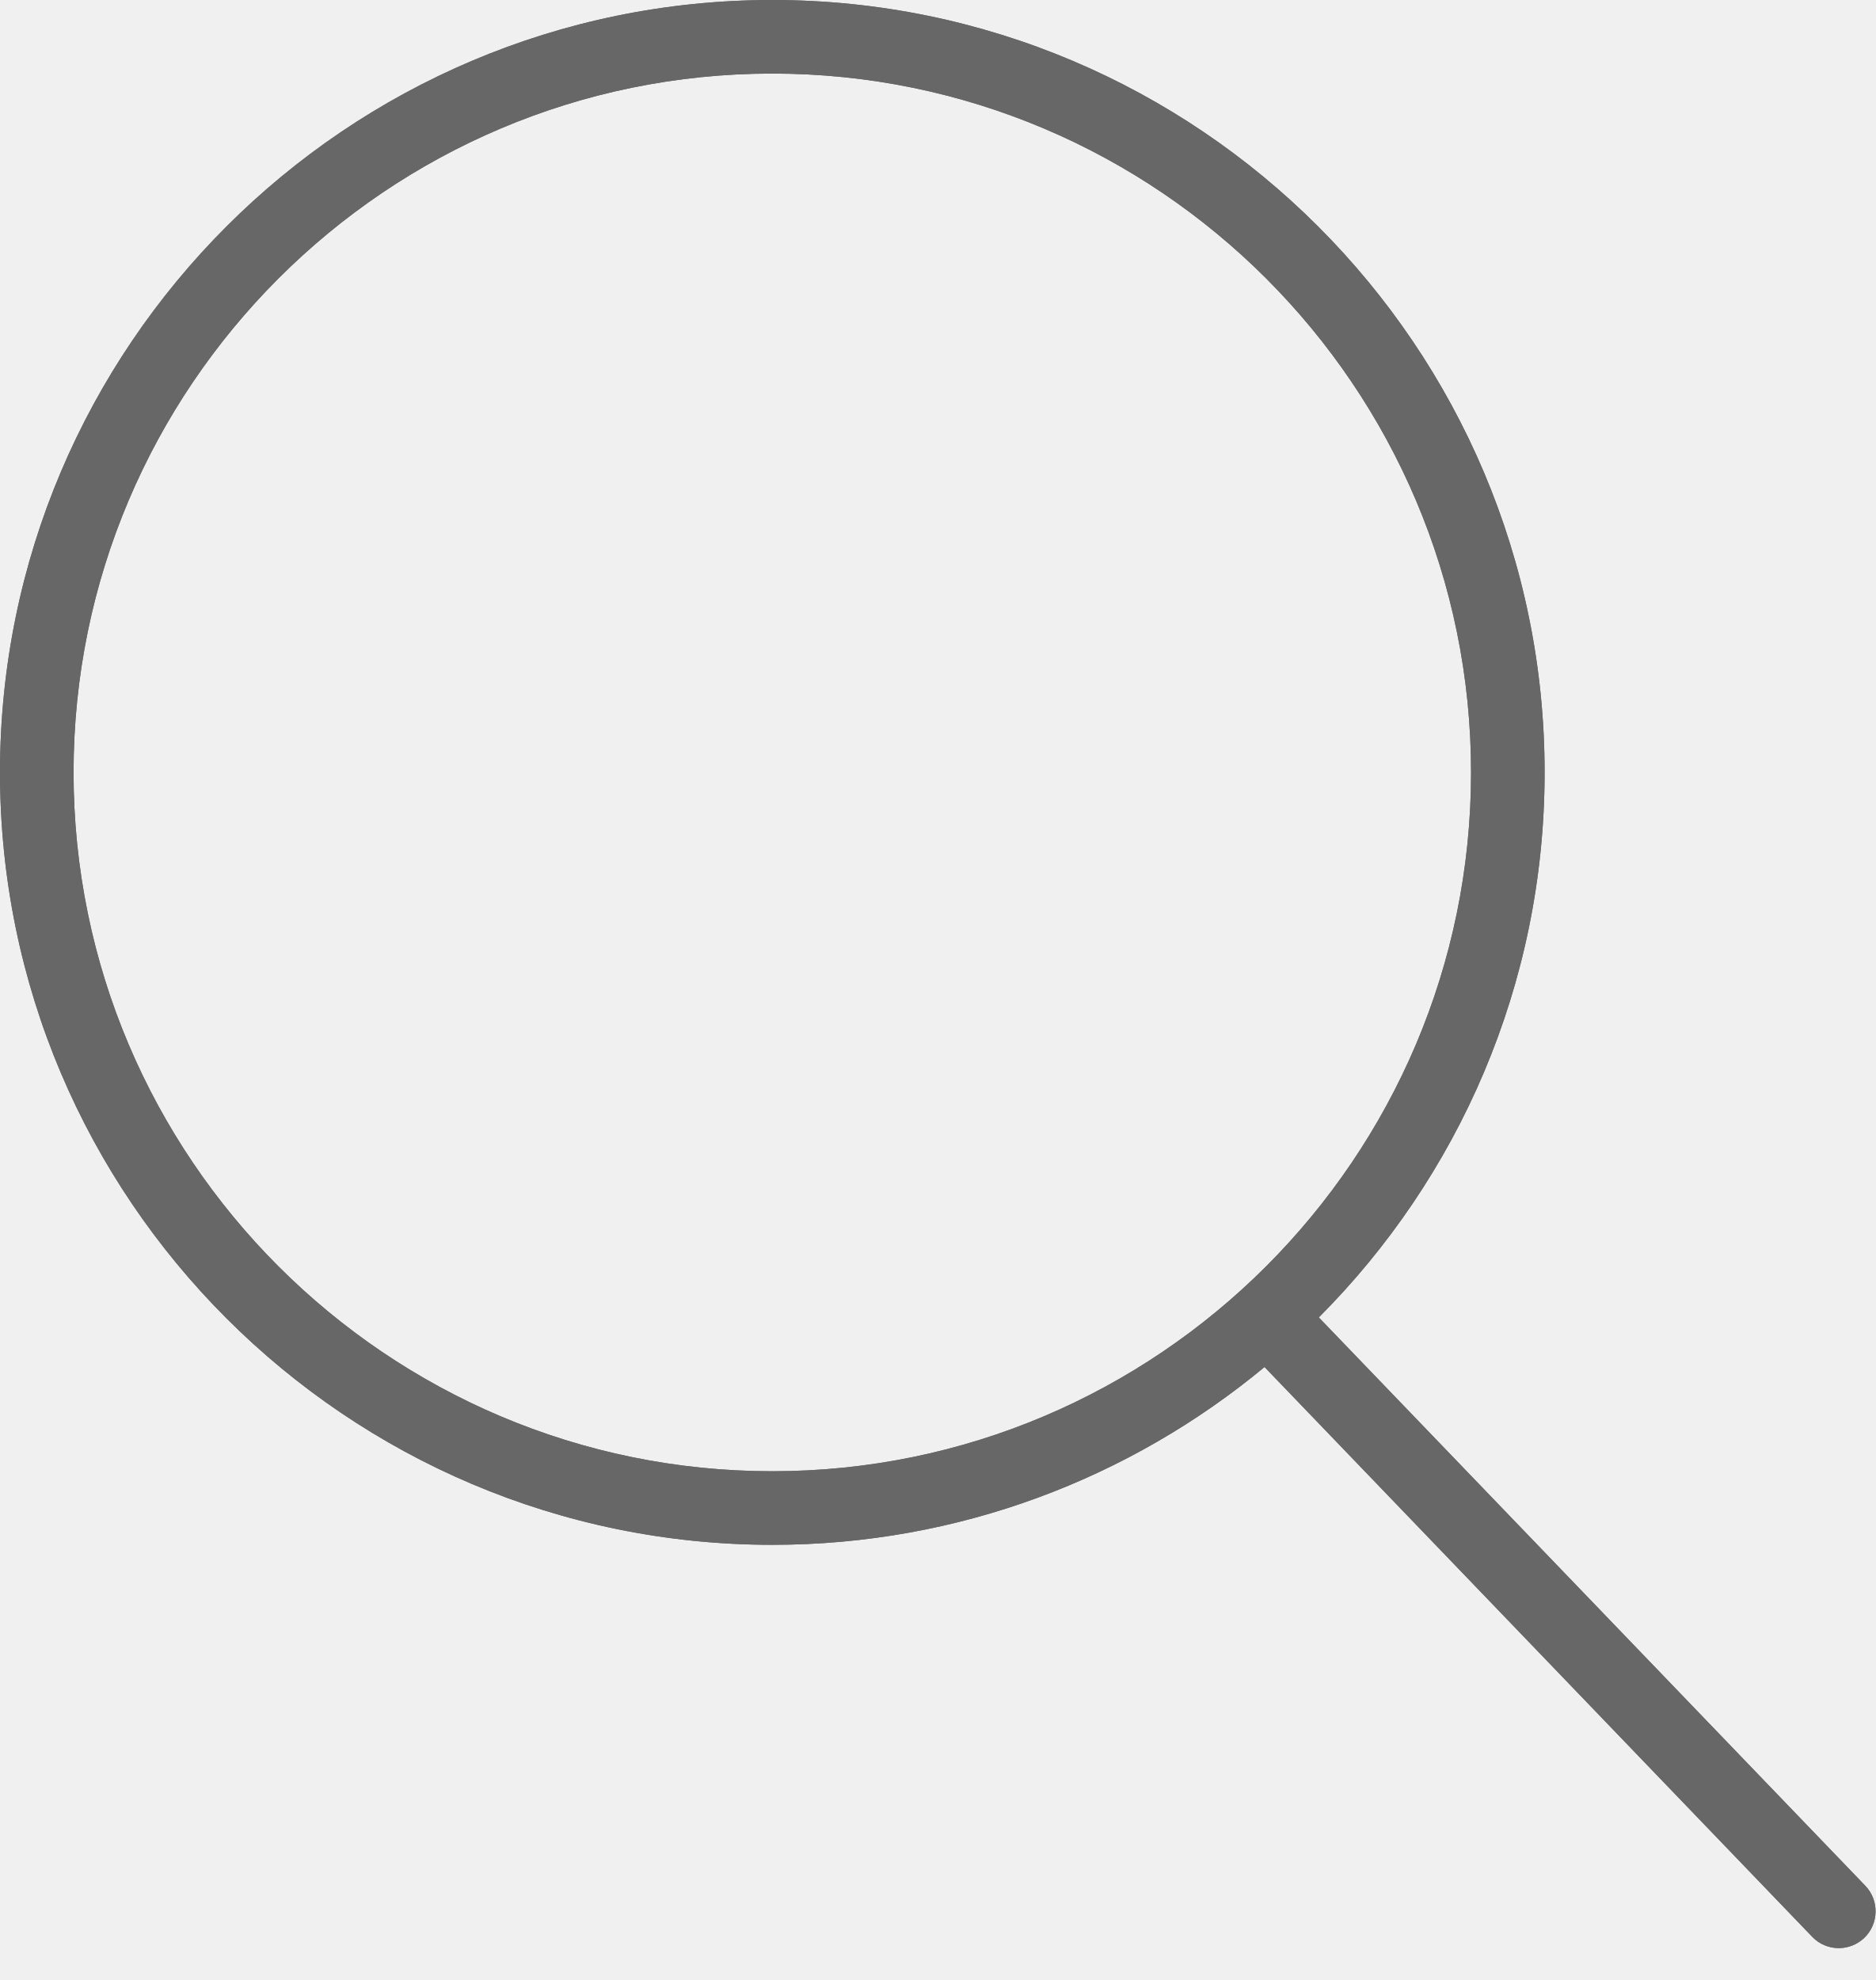
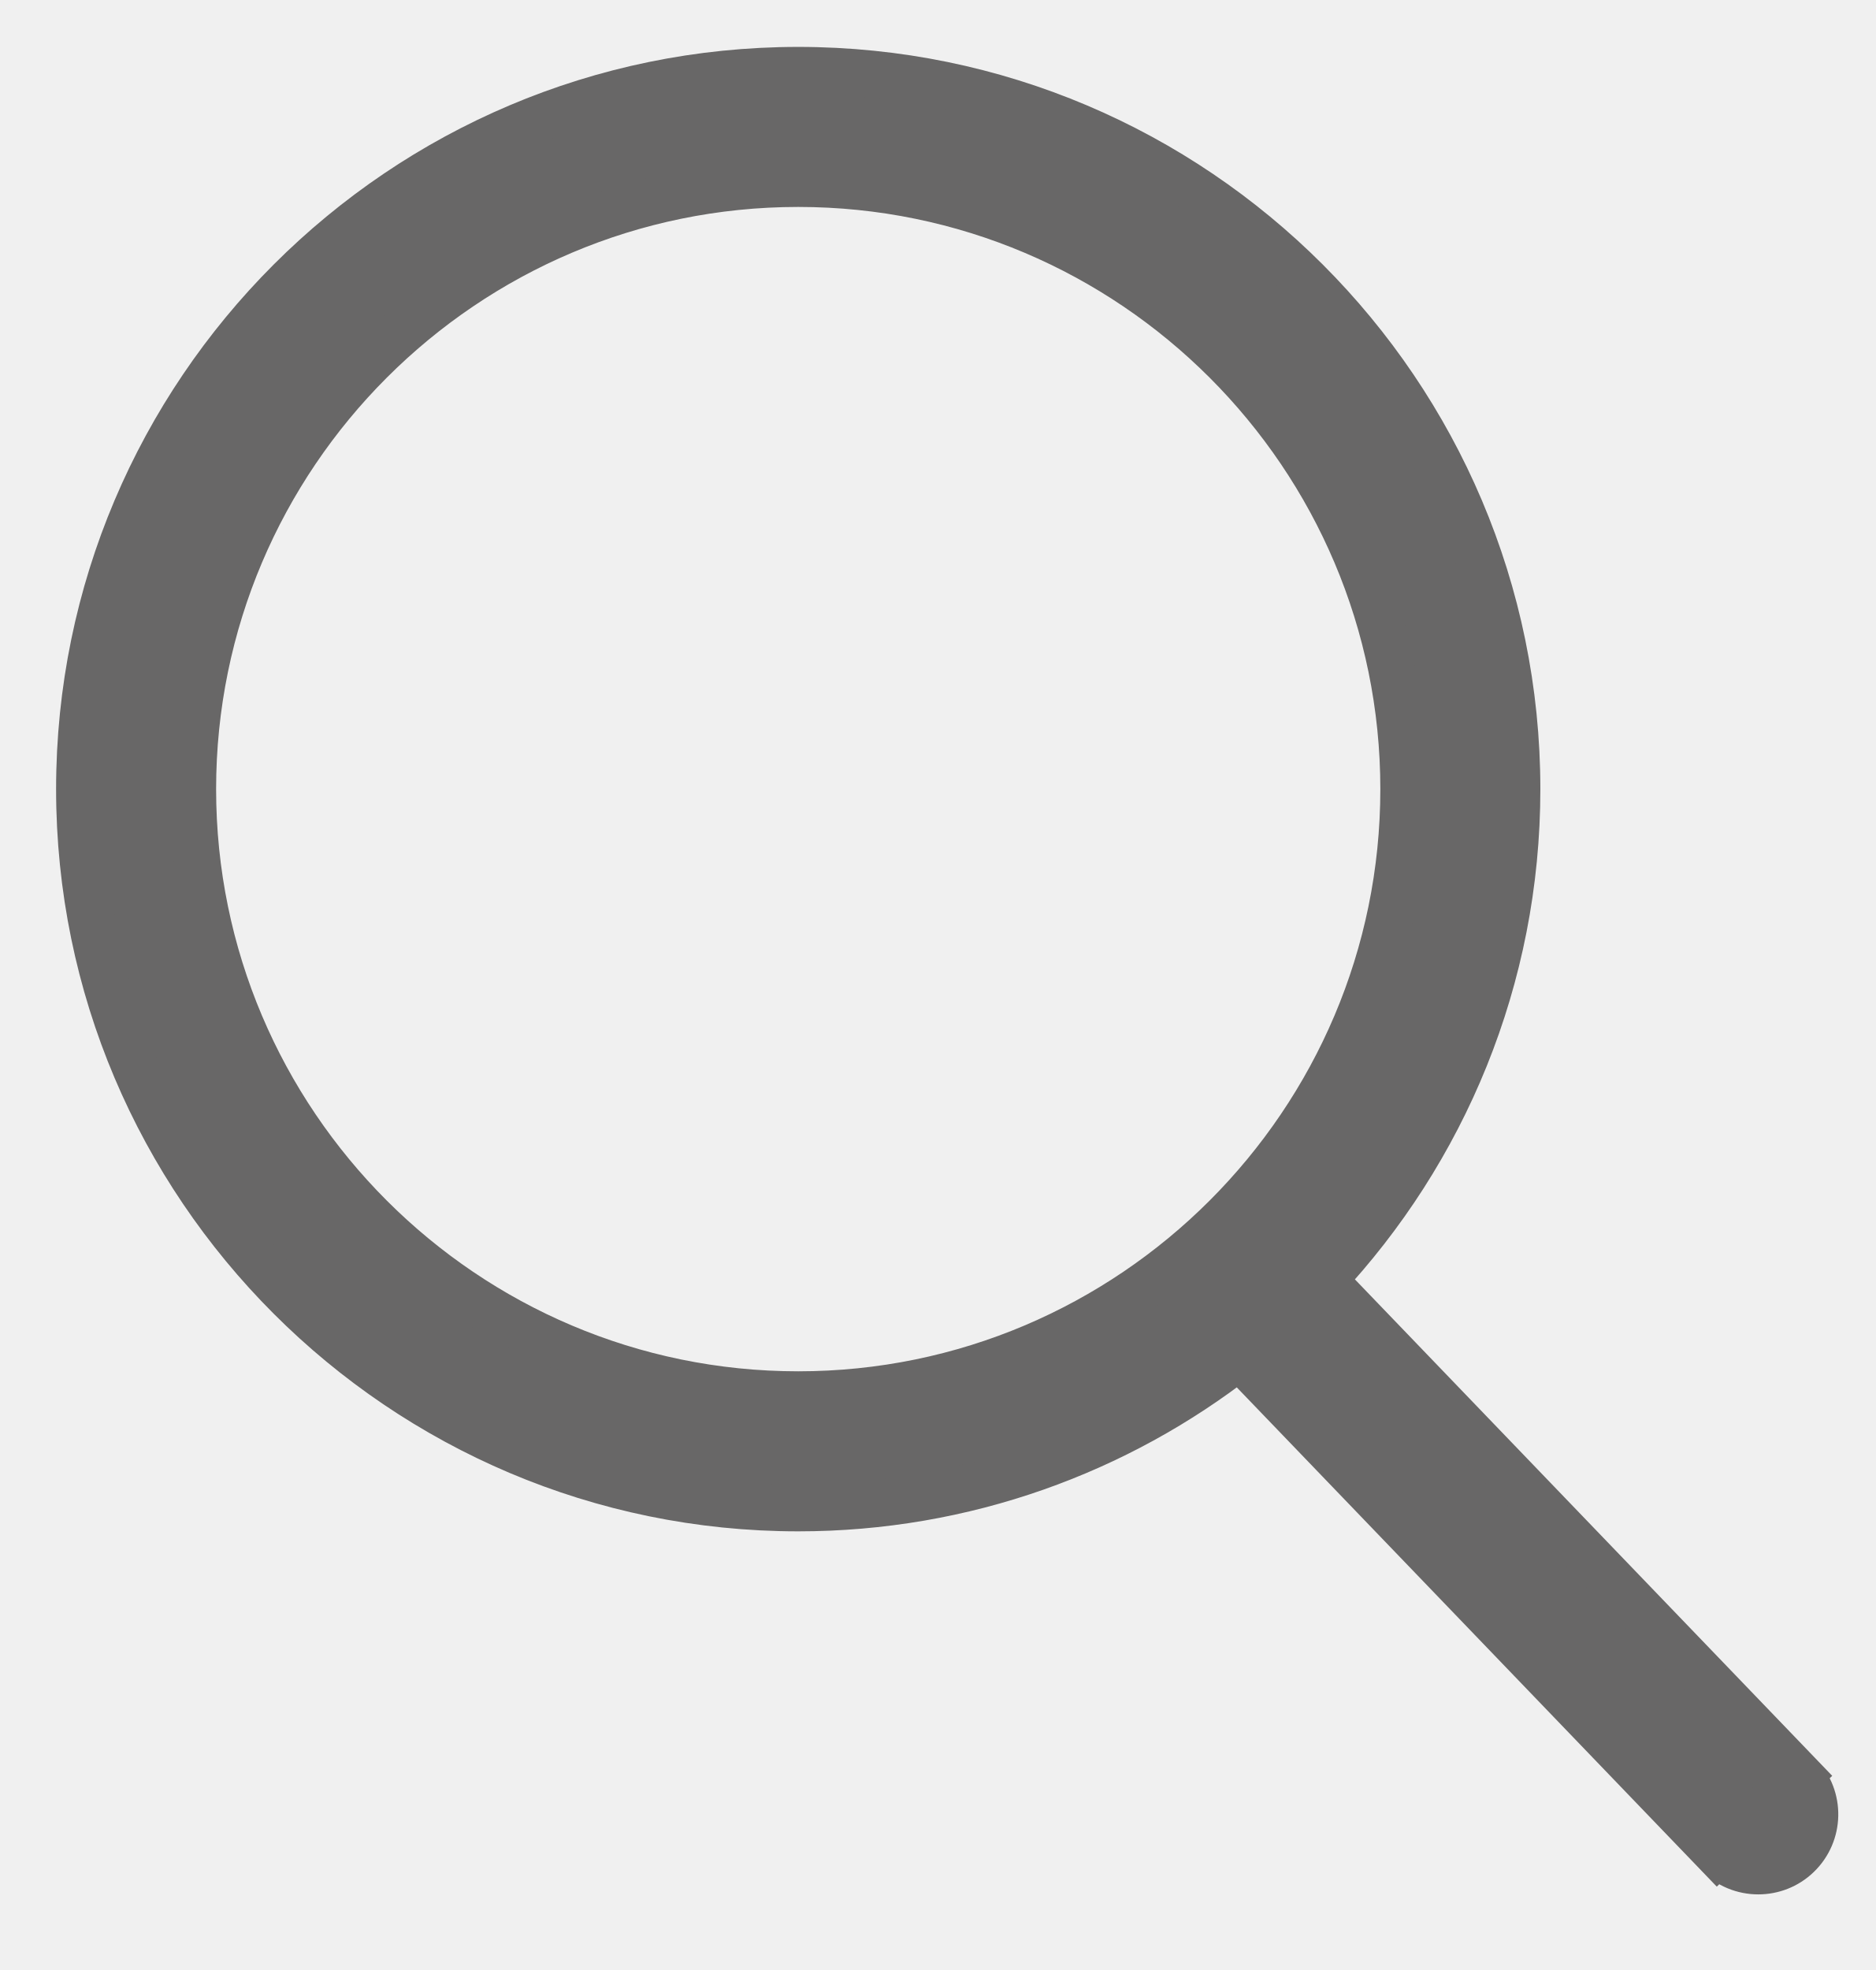
- <svg xmlns="http://www.w3.org/2000/svg" width="18" height="19" viewBox="0 0 18 19" fill="none">
-   <mask id="path-1-inside-1_75_376" fill="white">
-     <path d="M17.902 18.096L12.657 12.642C13.995 11.301 14.824 9.451 14.824 7.412C14.824 3.325 11.499 0 7.412 0C3.325 0 0 3.325 0 7.412C0 11.499 3.325 14.824 7.412 14.824C9.206 14.824 10.852 14.182 12.136 13.118L17.393 18.586C17.462 18.658 17.554 18.694 17.647 18.694C17.735 18.694 17.823 18.661 17.892 18.596C18.032 18.46 18.037 18.237 17.902 18.096ZM7.412 14.118C3.714 14.118 0.706 11.11 0.706 7.412C0.706 3.714 3.714 0.706 7.412 0.706C11.11 0.706 14.118 3.714 14.118 7.412C14.118 11.11 11.109 14.118 7.412 14.118Z" />
-   </mask>
-   <path d="M17.902 18.096L12.657 12.642C13.995 11.301 14.824 9.451 14.824 7.412C14.824 3.325 11.499 0 7.412 0C3.325 0 0 3.325 0 7.412C0 11.499 3.325 14.824 7.412 14.824C9.206 14.824 10.852 14.182 12.136 13.118L17.393 18.586C17.462 18.658 17.554 18.694 17.647 18.694C17.735 18.694 17.823 18.661 17.892 18.596C18.032 18.46 18.037 18.237 17.902 18.096ZM7.412 14.118C3.714 14.118 0.706 11.11 0.706 7.412C0.706 3.714 3.714 0.706 7.412 0.706C11.11 0.706 14.118 3.714 14.118 7.412C14.118 11.11 11.109 14.118 7.412 14.118Z" fill="#686767" />
-   <path d="M17.902 18.096L18.623 17.404L18.622 17.403L17.902 18.096ZM12.657 12.642L11.949 11.936L11.258 12.63L11.936 13.335L12.657 12.642ZM12.136 13.118L12.856 12.425L12.213 11.755L11.497 12.348L12.136 13.118ZM17.393 18.586L18.116 17.895L18.113 17.892L17.393 18.586ZM17.892 18.596L18.584 19.317L18.585 19.316L17.892 18.596ZM18.622 17.403L13.378 11.949L11.936 13.335L17.181 18.79L18.622 17.403ZM13.365 13.348C14.882 11.828 15.824 9.728 15.824 7.412H13.824C13.824 9.175 13.108 10.774 11.949 11.936L13.365 13.348ZM15.824 7.412C15.824 2.772 12.051 -1 7.412 -1V1C10.947 1 13.824 3.877 13.824 7.412H15.824ZM7.412 -1C2.772 -1 -1 2.772 -1 7.412H1C1 3.877 3.877 1 7.412 1V-1ZM-1 7.412C-1 12.051 2.772 15.824 7.412 15.824V13.824C3.877 13.824 1 10.947 1 7.412H-1ZM7.412 15.824C9.448 15.824 11.319 15.095 12.774 13.888L11.497 12.348C10.386 13.27 8.963 13.824 7.412 13.824V15.824ZM11.415 13.811L16.672 19.279L18.113 17.892L12.856 12.425L11.415 13.811ZM16.67 19.277C16.937 19.556 17.296 19.694 17.647 19.694V17.694C17.813 17.694 17.986 17.76 18.116 17.895L16.67 19.277ZM17.647 19.694C17.985 19.694 18.323 19.567 18.584 19.317L17.2 17.874C17.324 17.755 17.486 17.694 17.647 17.694V19.694ZM18.585 19.316C19.124 18.798 19.14 17.942 18.623 17.404L17.18 18.789C16.933 18.532 16.941 18.123 17.198 17.875L18.585 19.316ZM7.412 13.118C4.266 13.118 1.706 10.557 1.706 7.412H-0.294C-0.294 11.662 3.162 15.118 7.412 15.118V13.118ZM1.706 7.412C1.706 4.266 4.266 1.706 7.412 1.706V-0.294C3.162 -0.294 -0.294 3.162 -0.294 7.412H1.706ZM7.412 1.706C10.557 1.706 13.118 4.266 13.118 7.412H15.118C15.118 3.162 11.662 -0.294 7.412 -0.294V1.706ZM13.118 7.412C13.118 10.557 10.557 13.118 7.412 13.118V15.118C11.662 15.118 15.118 11.662 15.118 7.412H13.118Z" fill="#686767" mask="url(#path-1-inside-1_75_376)" />
+ <svg xmlns="http://www.w3.org/2000/svg" width="20" height="21" viewBox="0 0 20 21" fill="none">
+   <path d="M19.18 18.923L19.18 18.923C19.411 19.163 19.403 19.545 19.163 19.776L19.163 19.776C19.047 19.888 18.896 19.944 18.745 19.944C18.588 19.944 18.43 19.883 18.311 19.759L19.18 18.923ZM19.18 18.923L14.103 13.643C15.385 12.273 16.172 10.433 16.172 8.412C16.172 4.187 12.735 0.75 8.51 0.75C4.285 0.75 0.848 4.187 0.848 8.412C0.848 12.637 4.285 16.074 8.51 16.074C10.281 16.074 11.914 15.469 13.212 14.456L18.31 19.758L19.18 18.923ZM8.51 14.868C4.95 14.868 2.054 11.972 2.054 8.412C2.054 4.852 4.95 1.956 8.51 1.956C12.07 1.956 14.966 4.852 14.966 8.412C14.966 11.972 12.069 14.868 8.51 14.868Z" fill="#686767" stroke="#686767" stroke-width="0.5" />
</svg>
